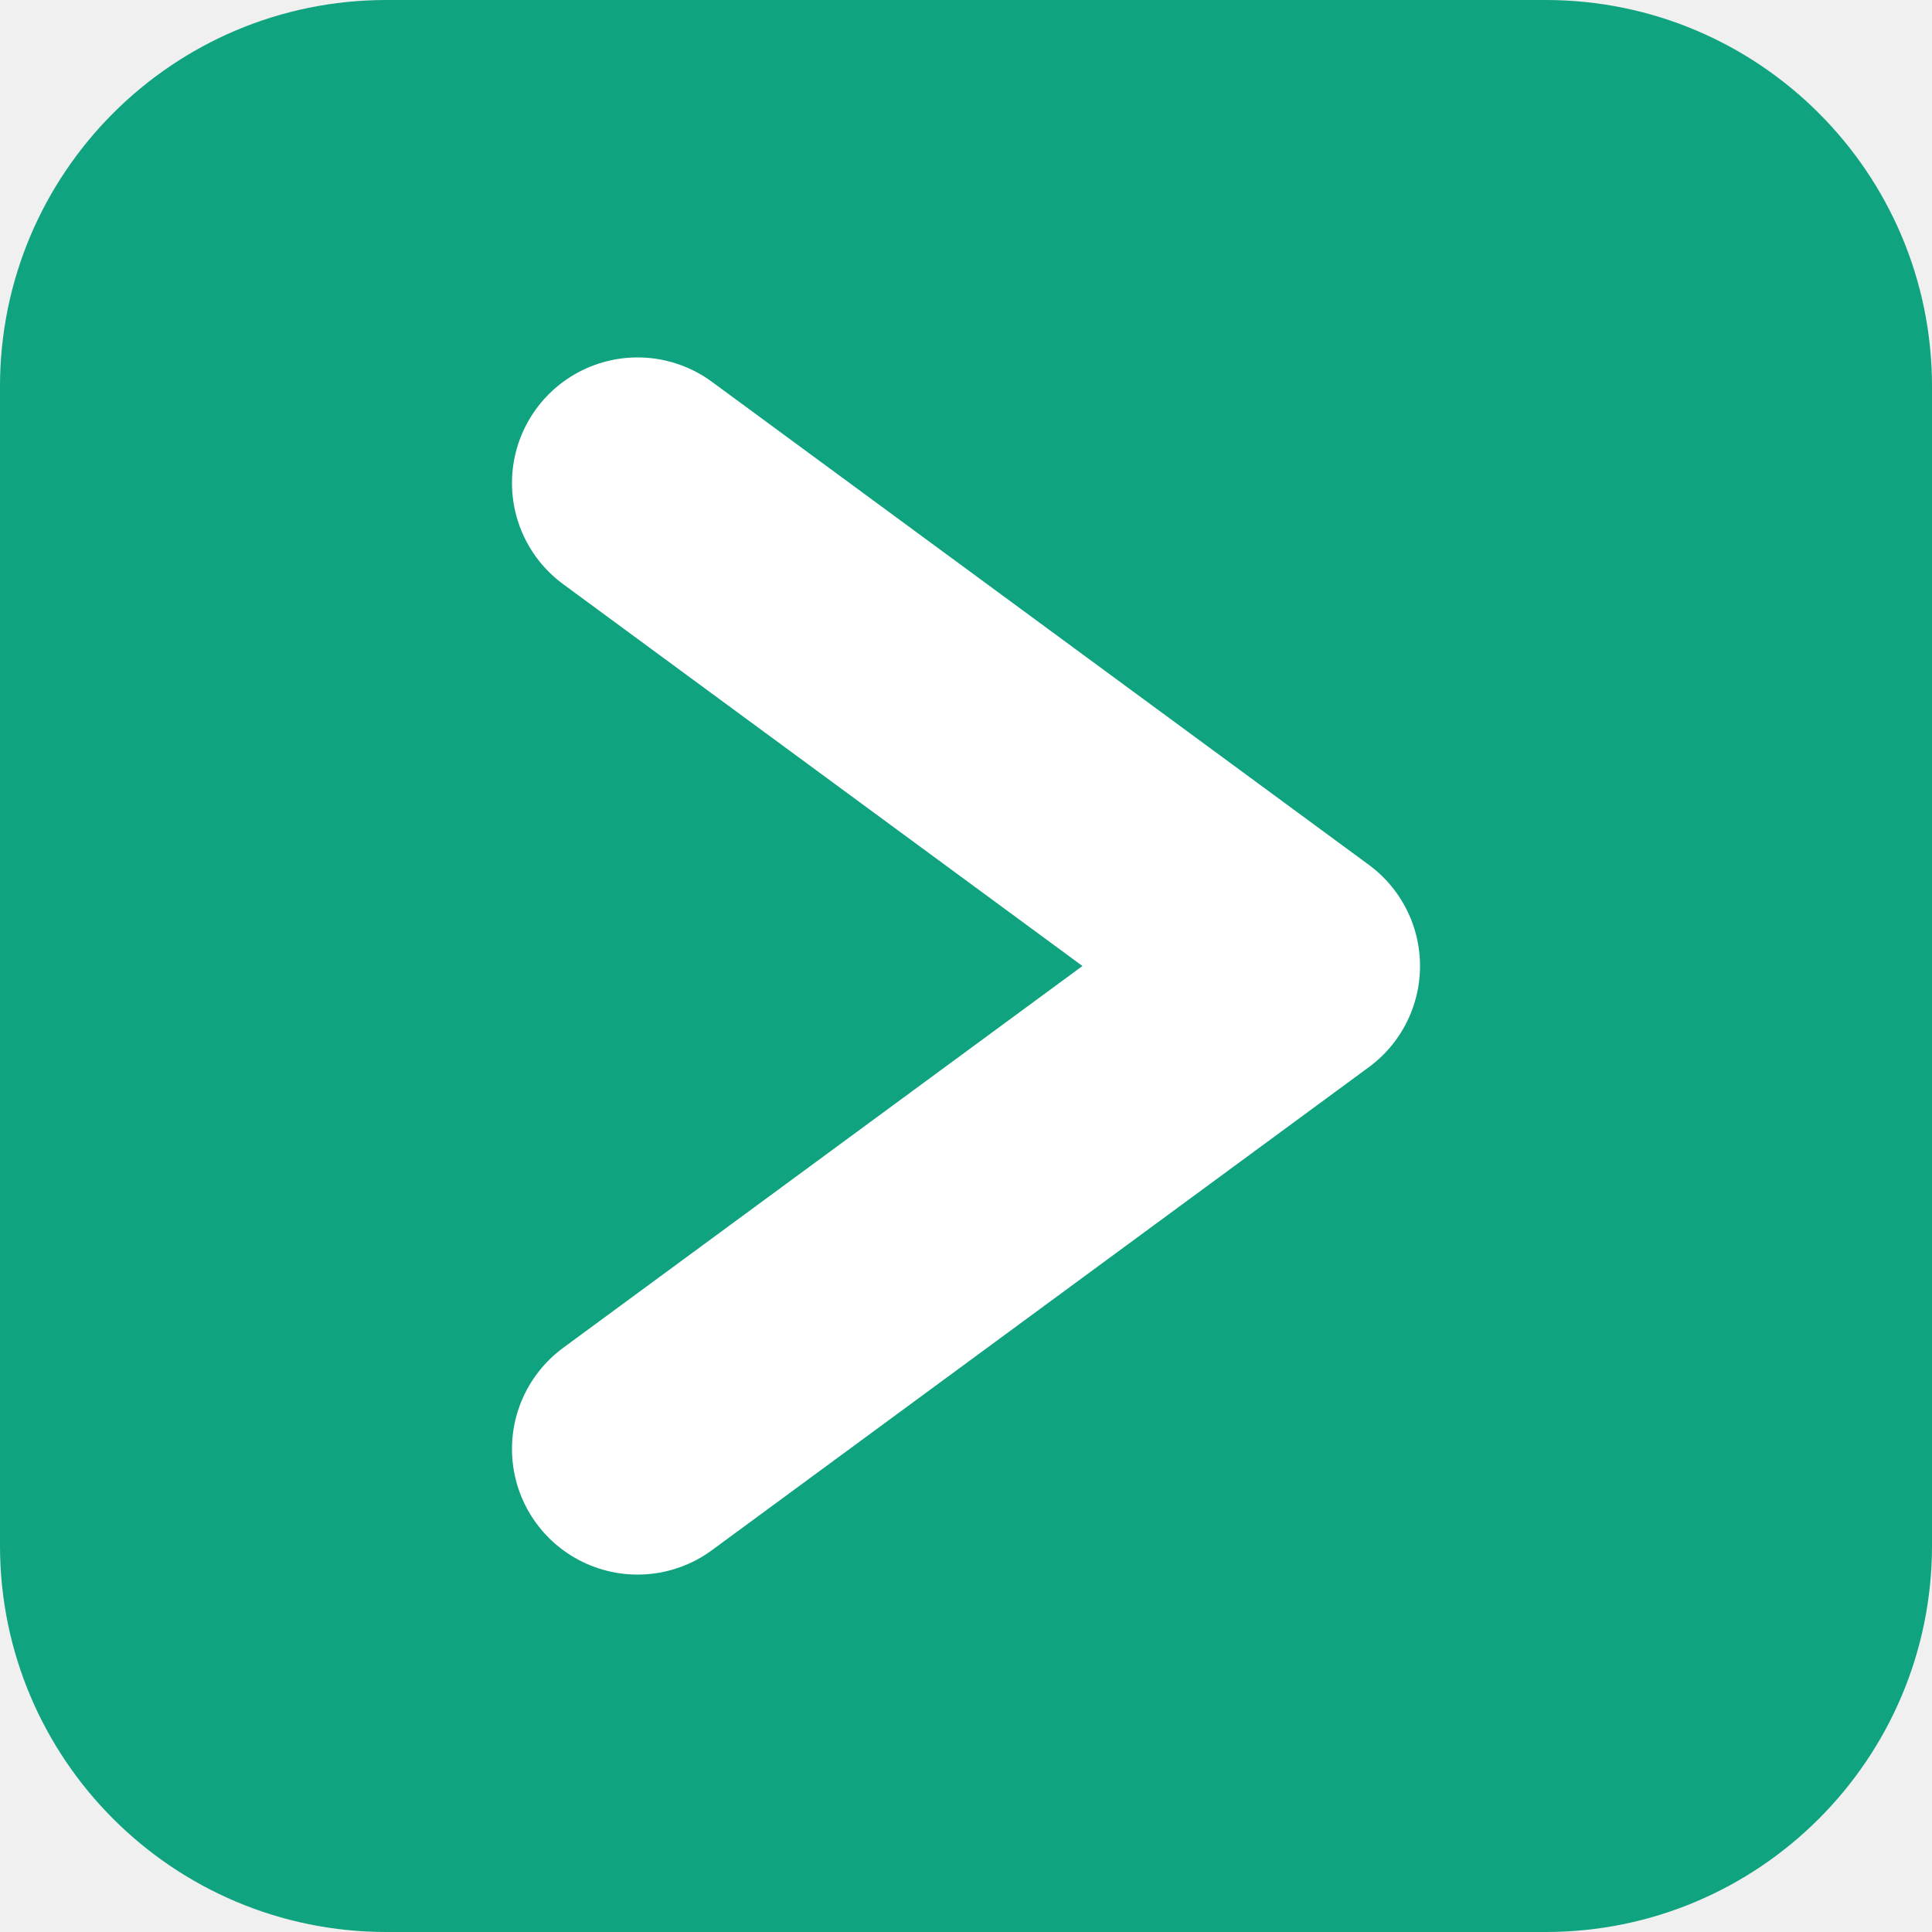
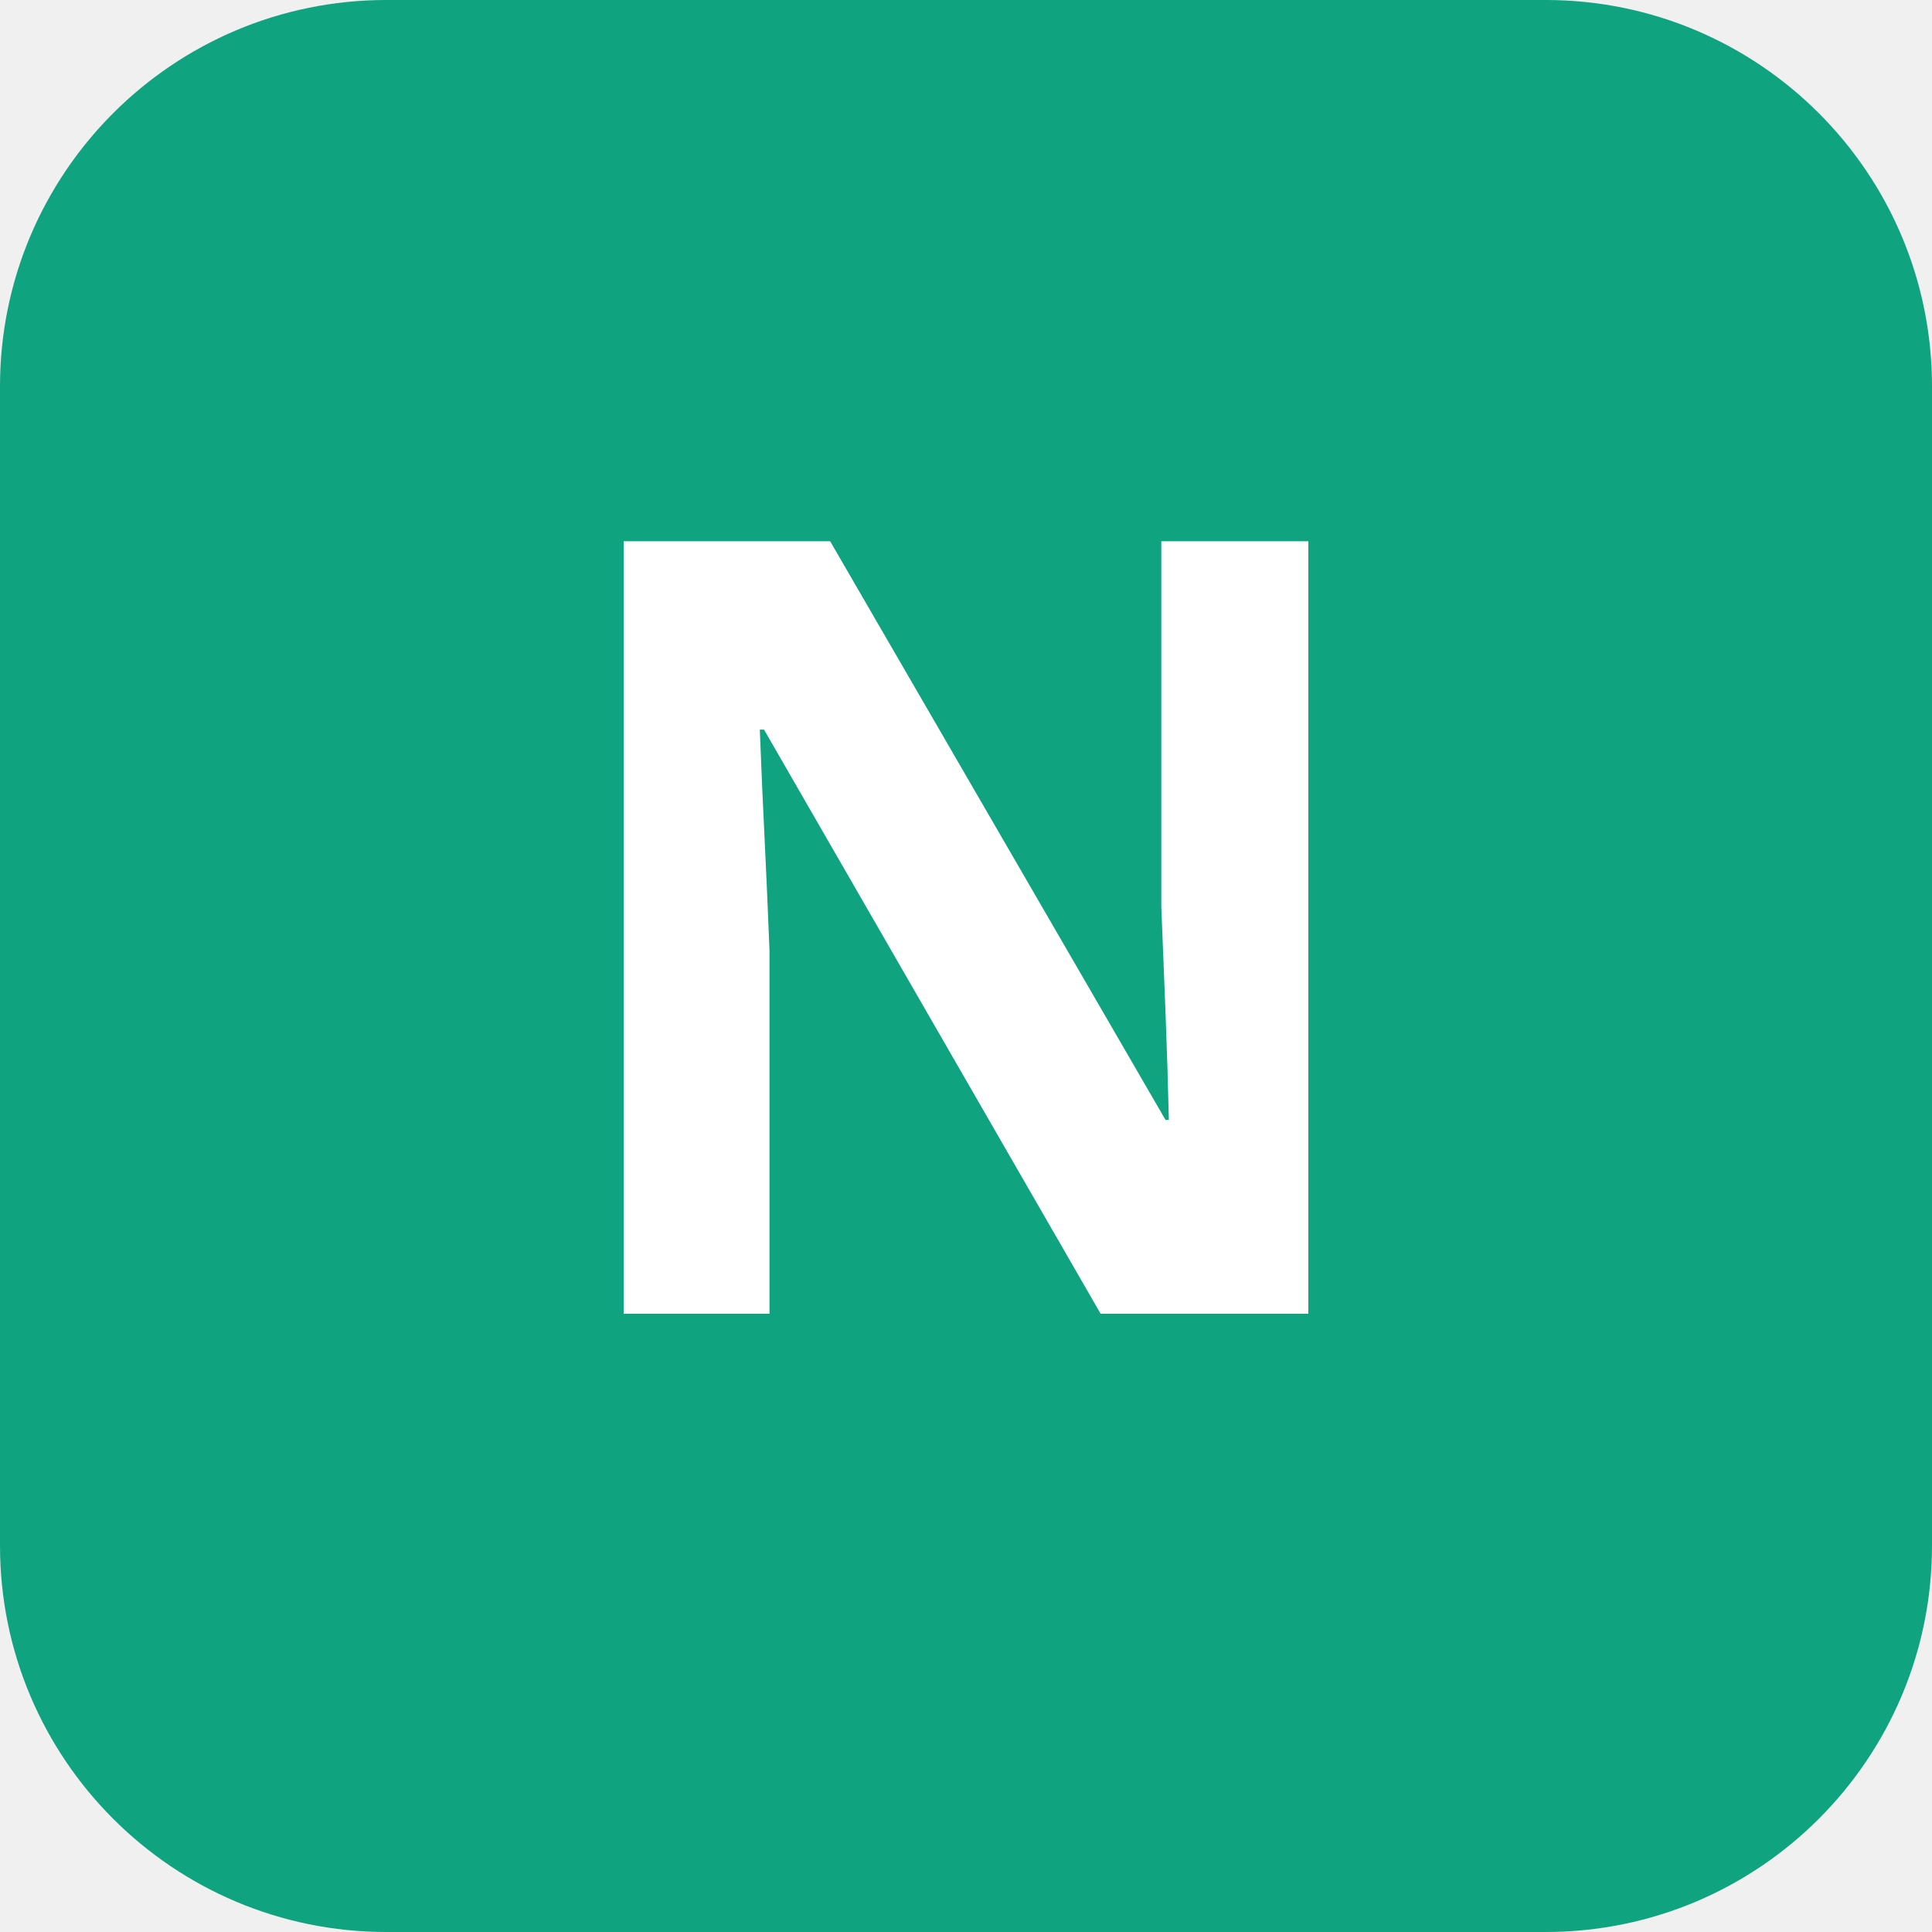
<svg xmlns="http://www.w3.org/2000/svg" viewBox="0 0 100 100">
  <rect width="100" height="100" rx="20" fill="#10a37f" />
-   <path d="M33 25l34 25-34 25" fill="none" stroke="#ffffff" stroke-width="13" stroke-linecap="round" stroke-linejoin="round" />
+   <text x="50" y="68" font-family="system-ui, sans-serif" font-size="56" font-weight="600" fill="#ffffff" text-anchor="middle">N</text>
</svg>
